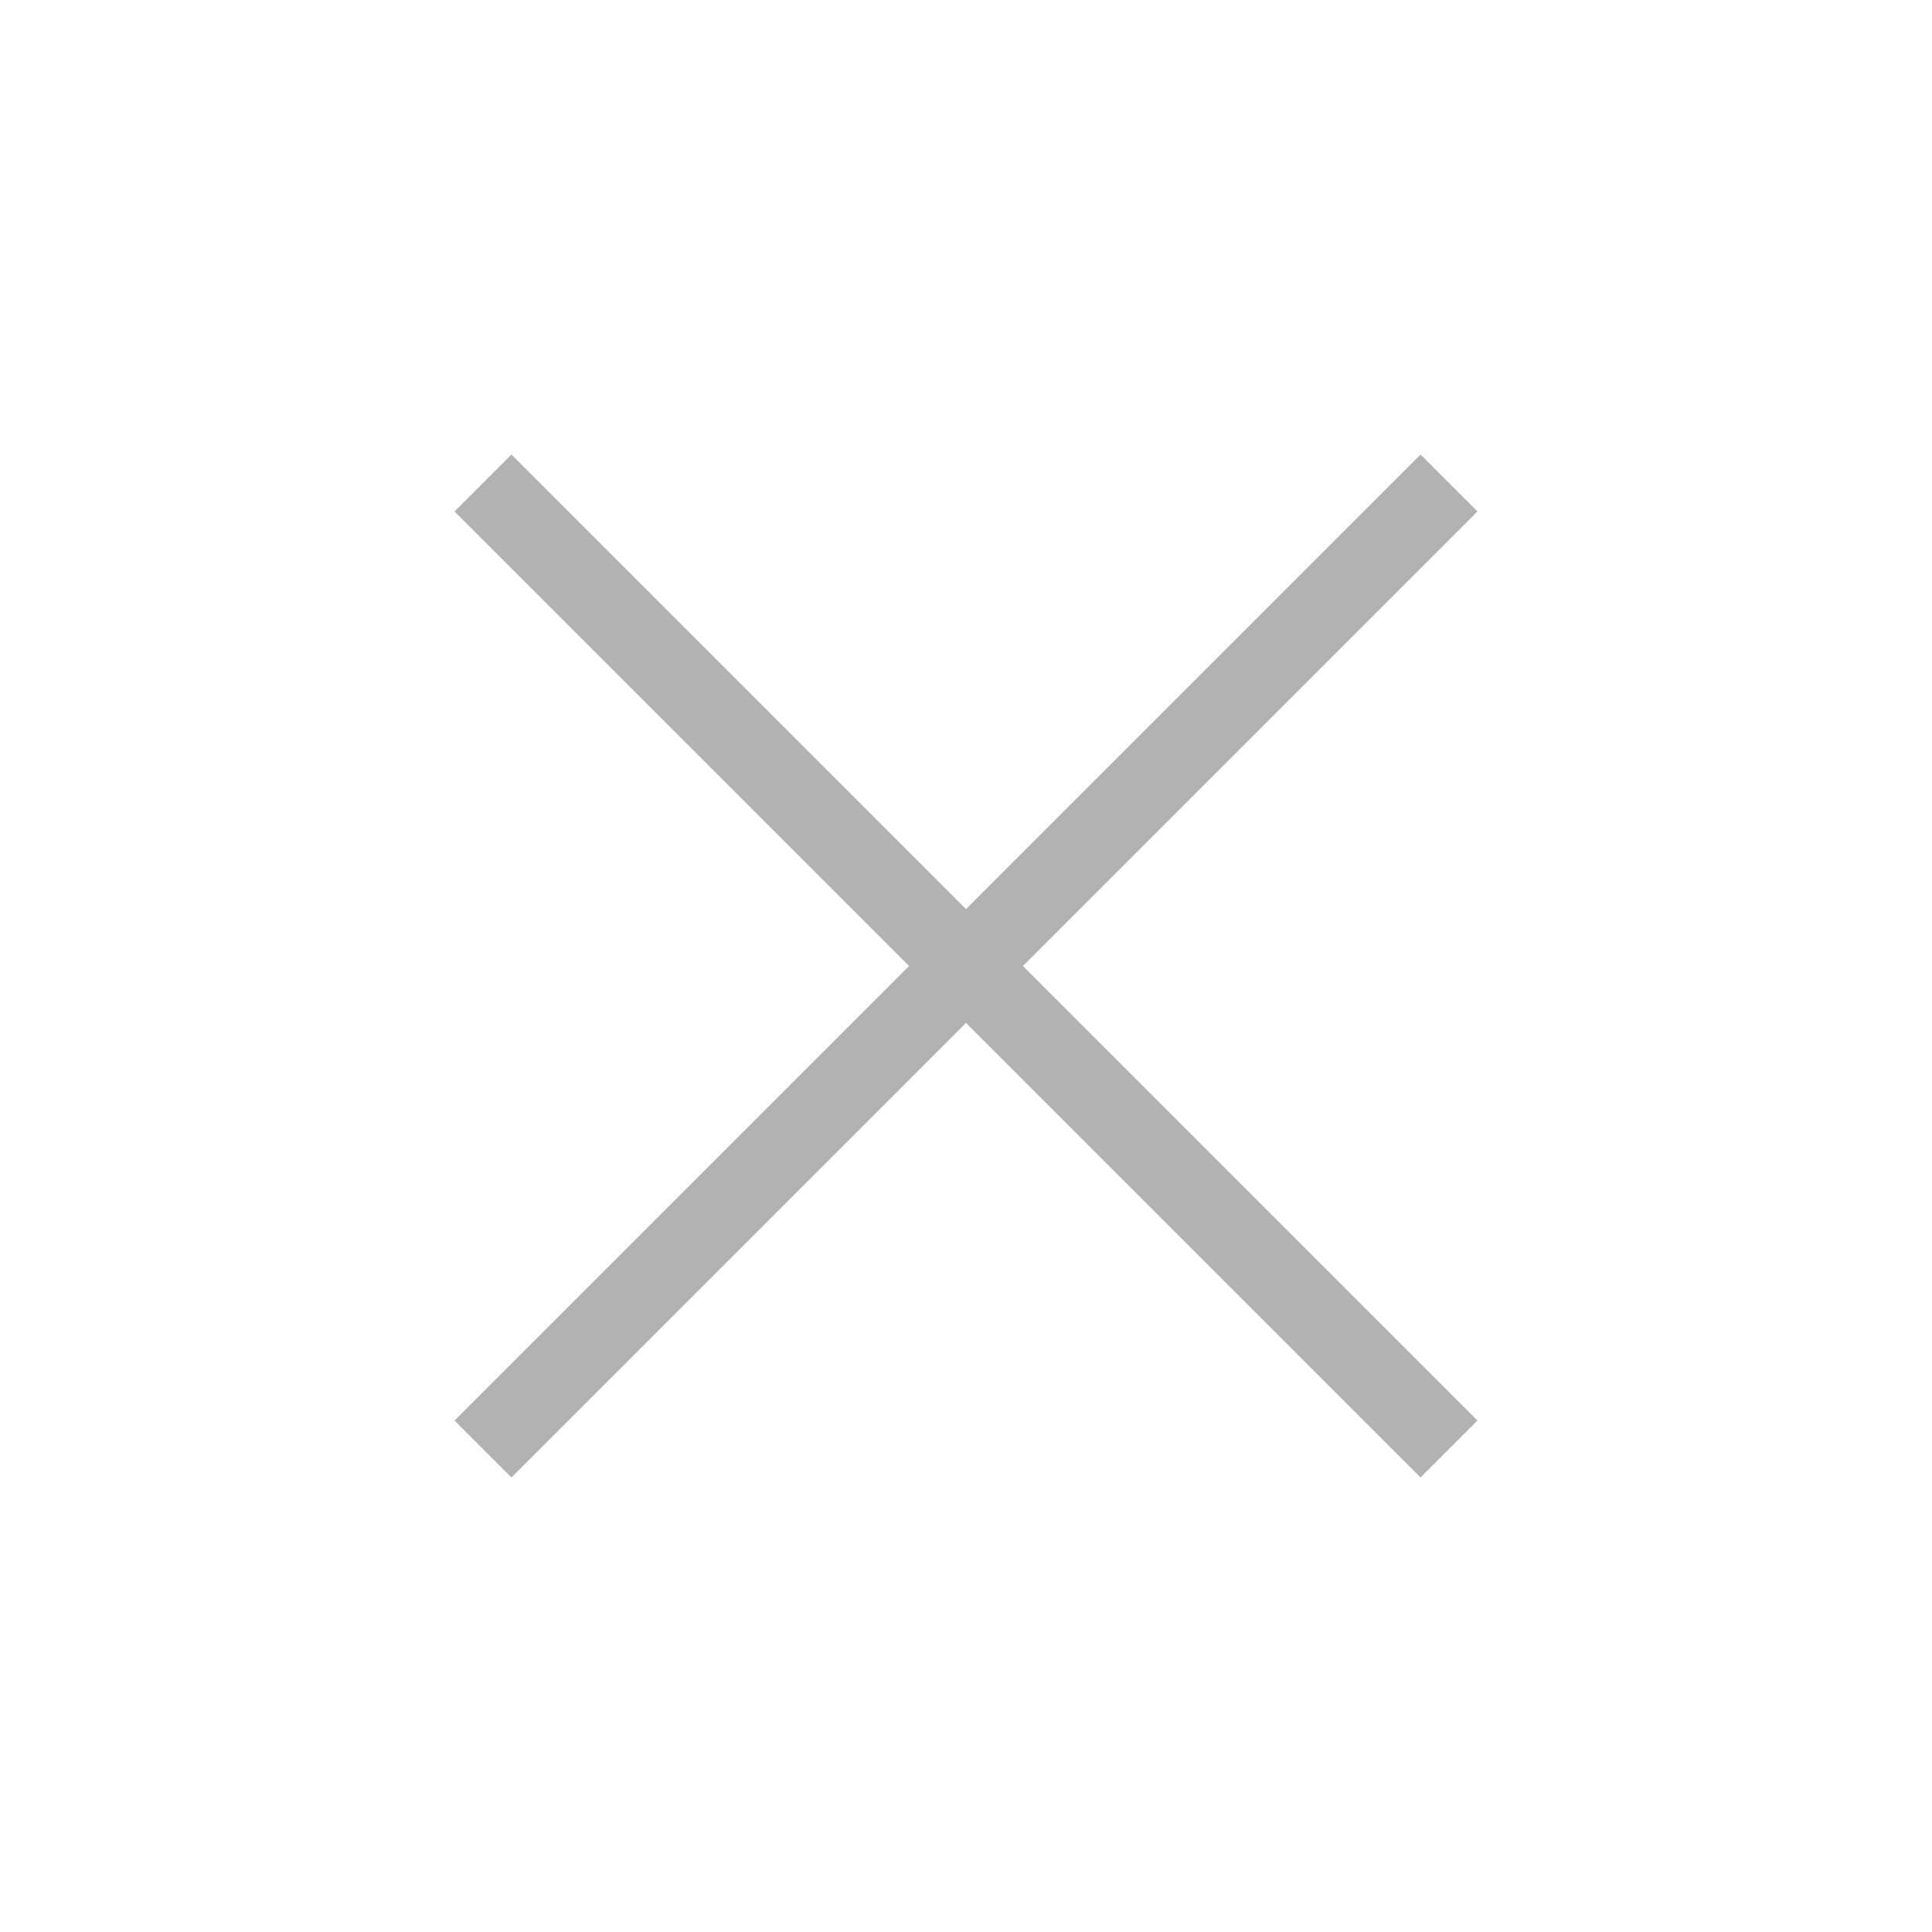
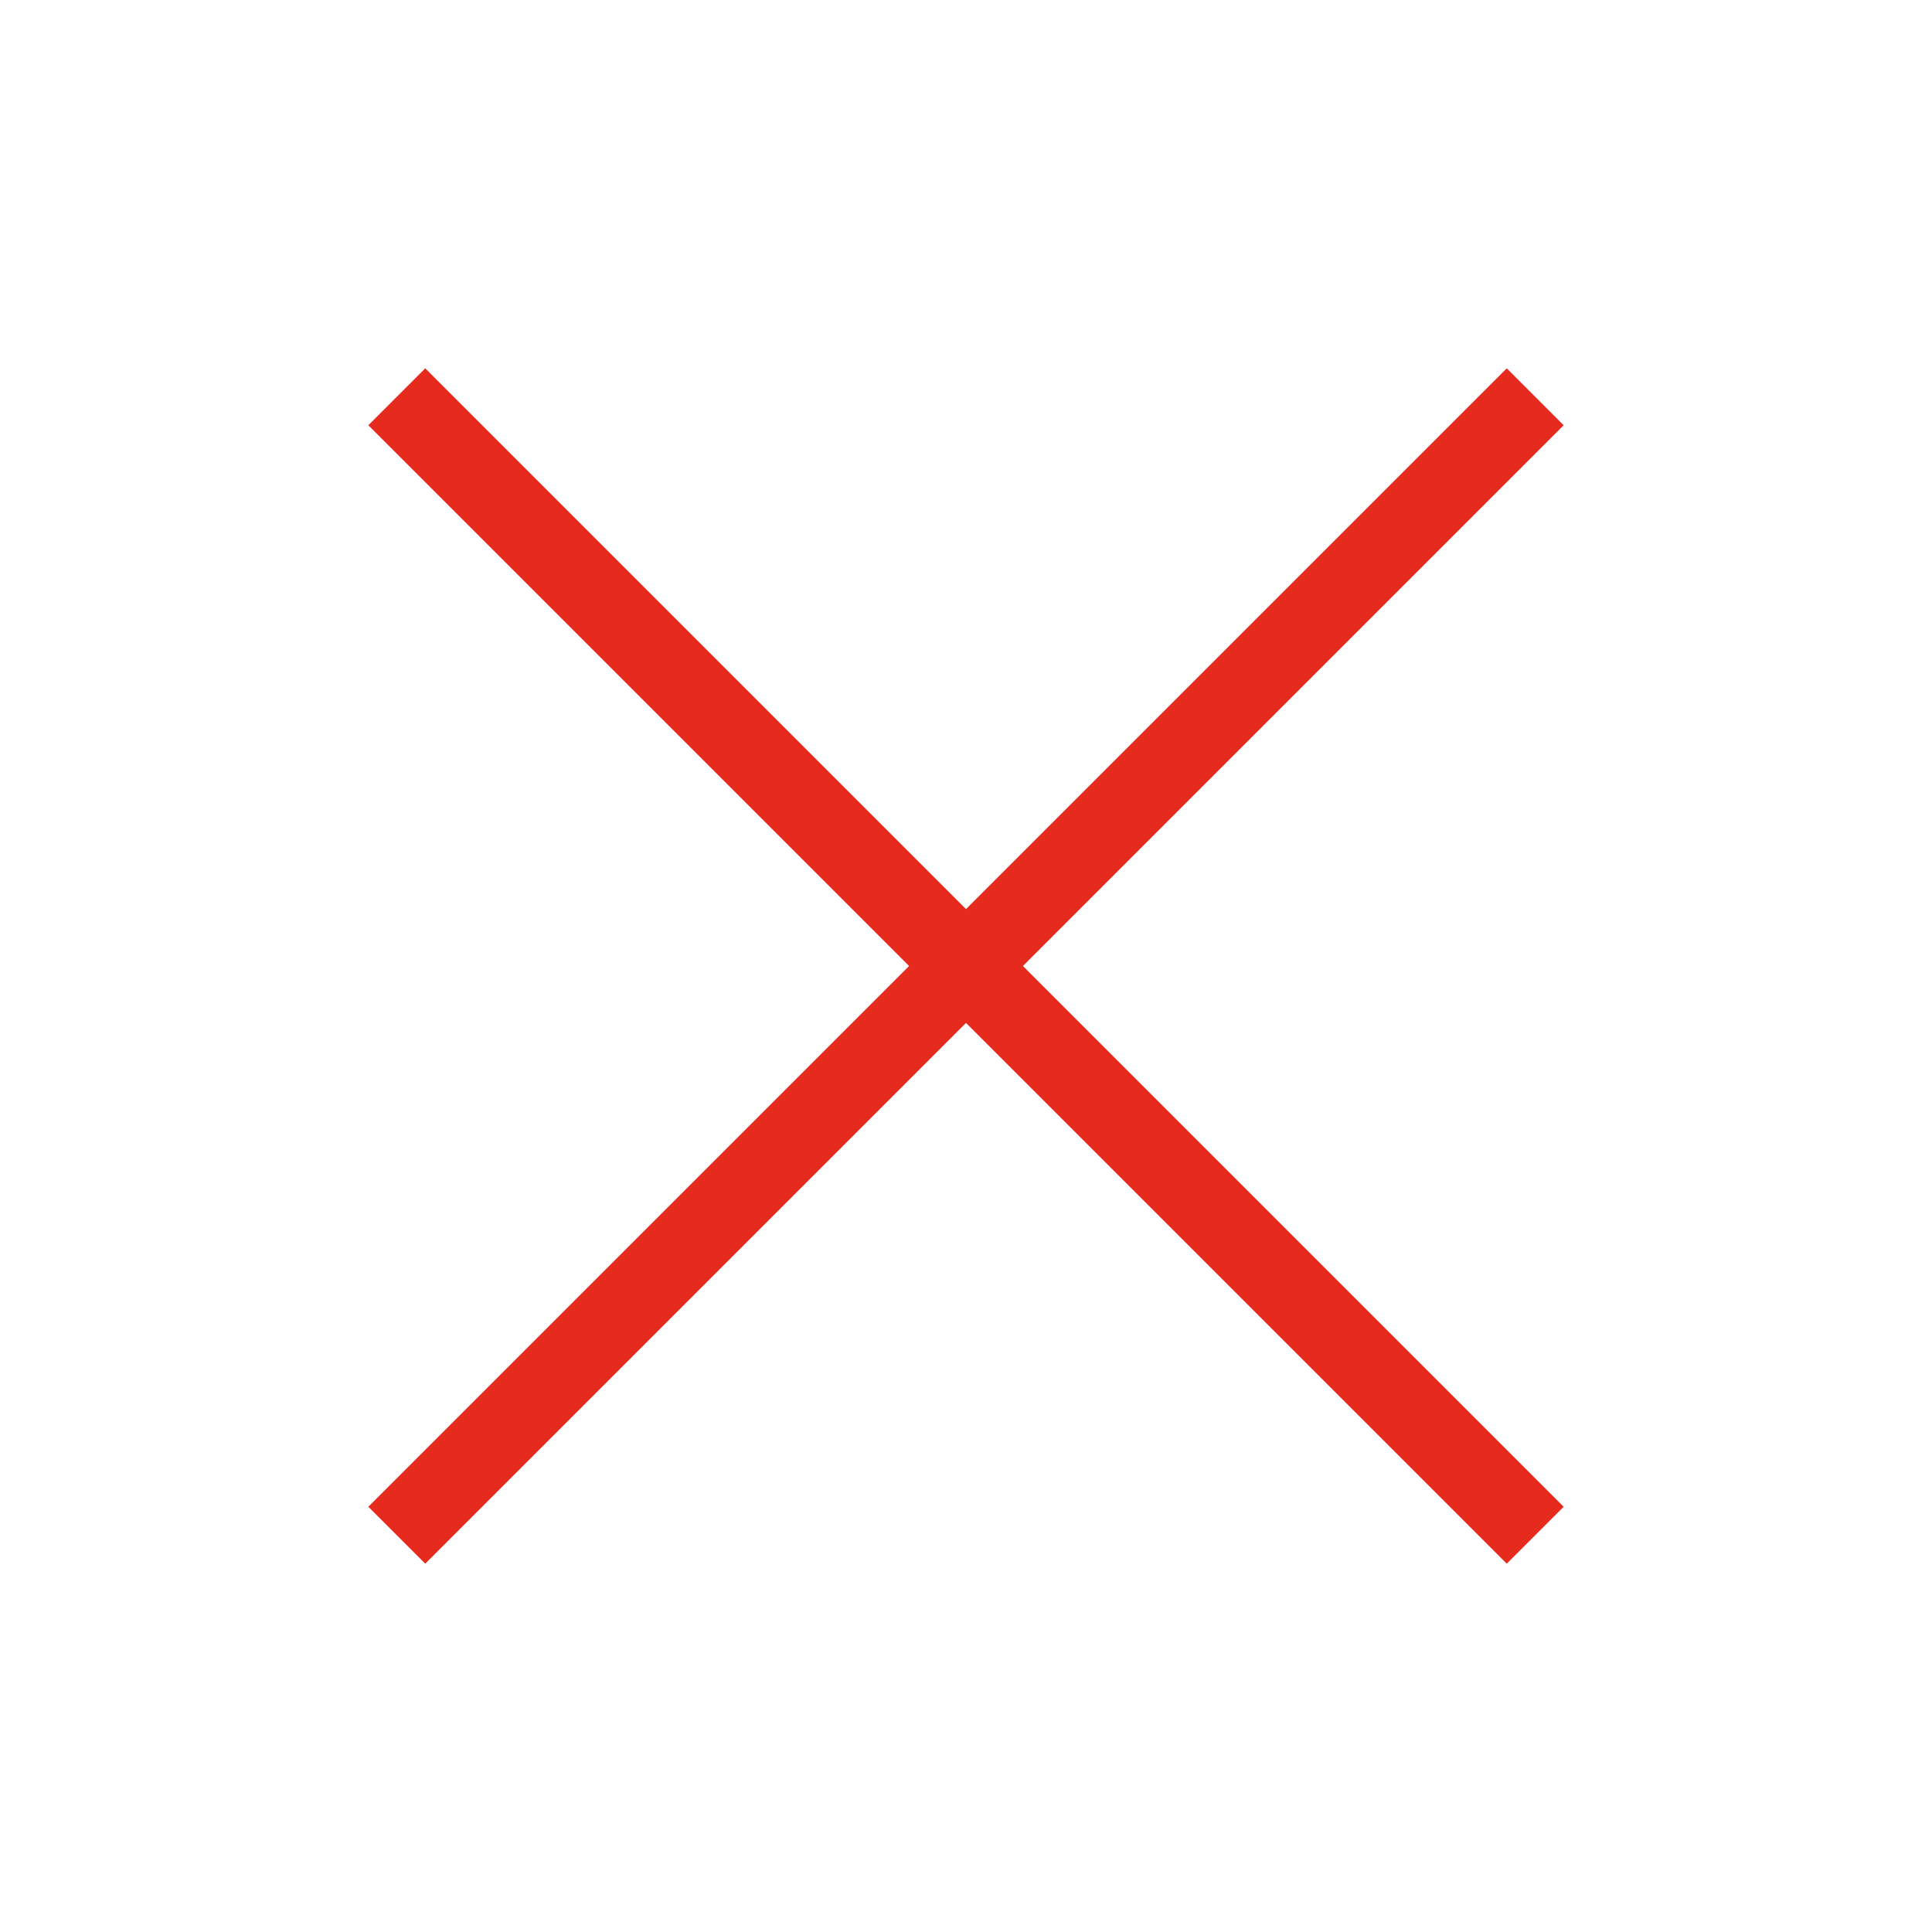
<svg xmlns="http://www.w3.org/2000/svg" width="24" height="24" viewBox="0 0 24 24">
-   <defs>
-     <style>.a,.b{fill:none;}.b{stroke:#b2b2b2;}</style>
-   </defs>
-   <rect class="a" width="24" height="24" />
-   <path class="b" d="M-1504,6l-6,6,6-6-6-6,6,6,6-6-6,6,6,6Z" transform="translate(1516 6)" />
+   <g id="ic-menu" transform="translate(-362 -33)">
+     <rect id="Rectangle_61" data-name="Rectangle 61" width="24" height="24" transform="translate(362 33)" fill="none" />
+     <path id="Union_4" data-name="Union 4" d="M-3230,7l-7.071,7.071L-3230,7l-7.071-7.071L-3230,7l-7.071-7.071L-3230,7l7.071-7.071L-3230,7l7.071,7.071L-3230,7l7.071,7.071Z" transform="translate(3604 38)" fill="none" stroke="#e62b1e" stroke-width="1" />
+   </g>
</svg>
